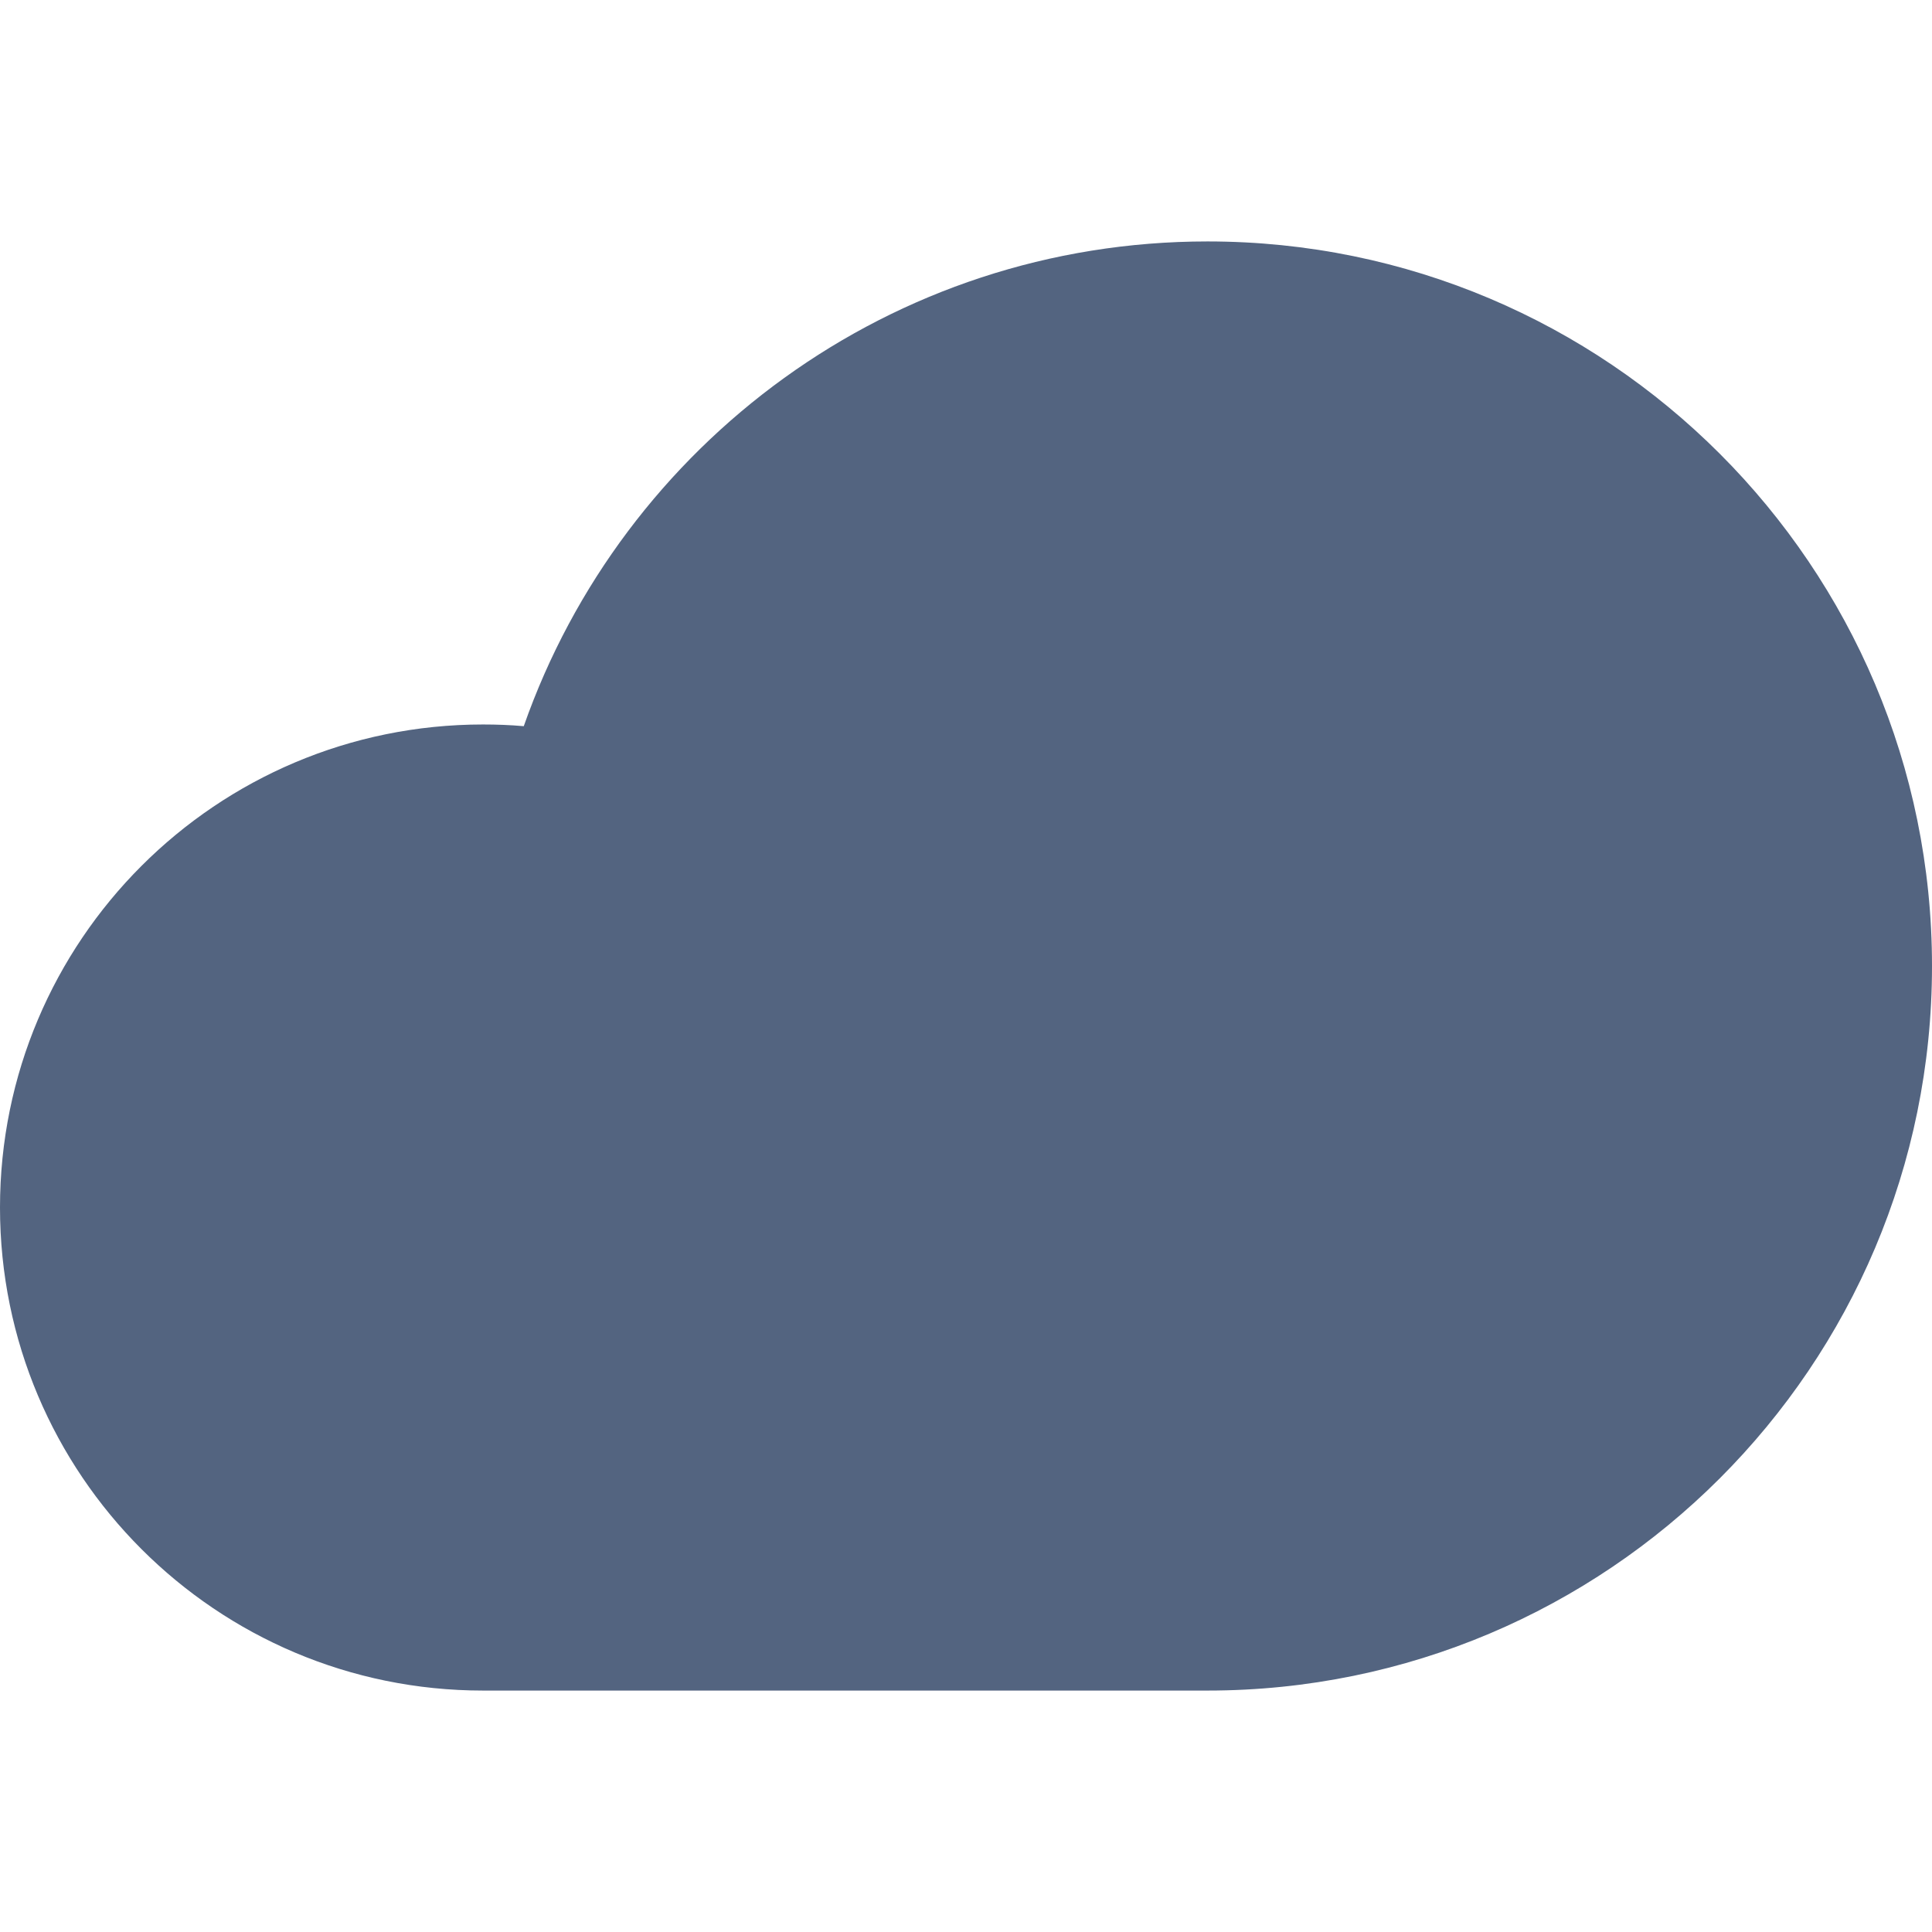
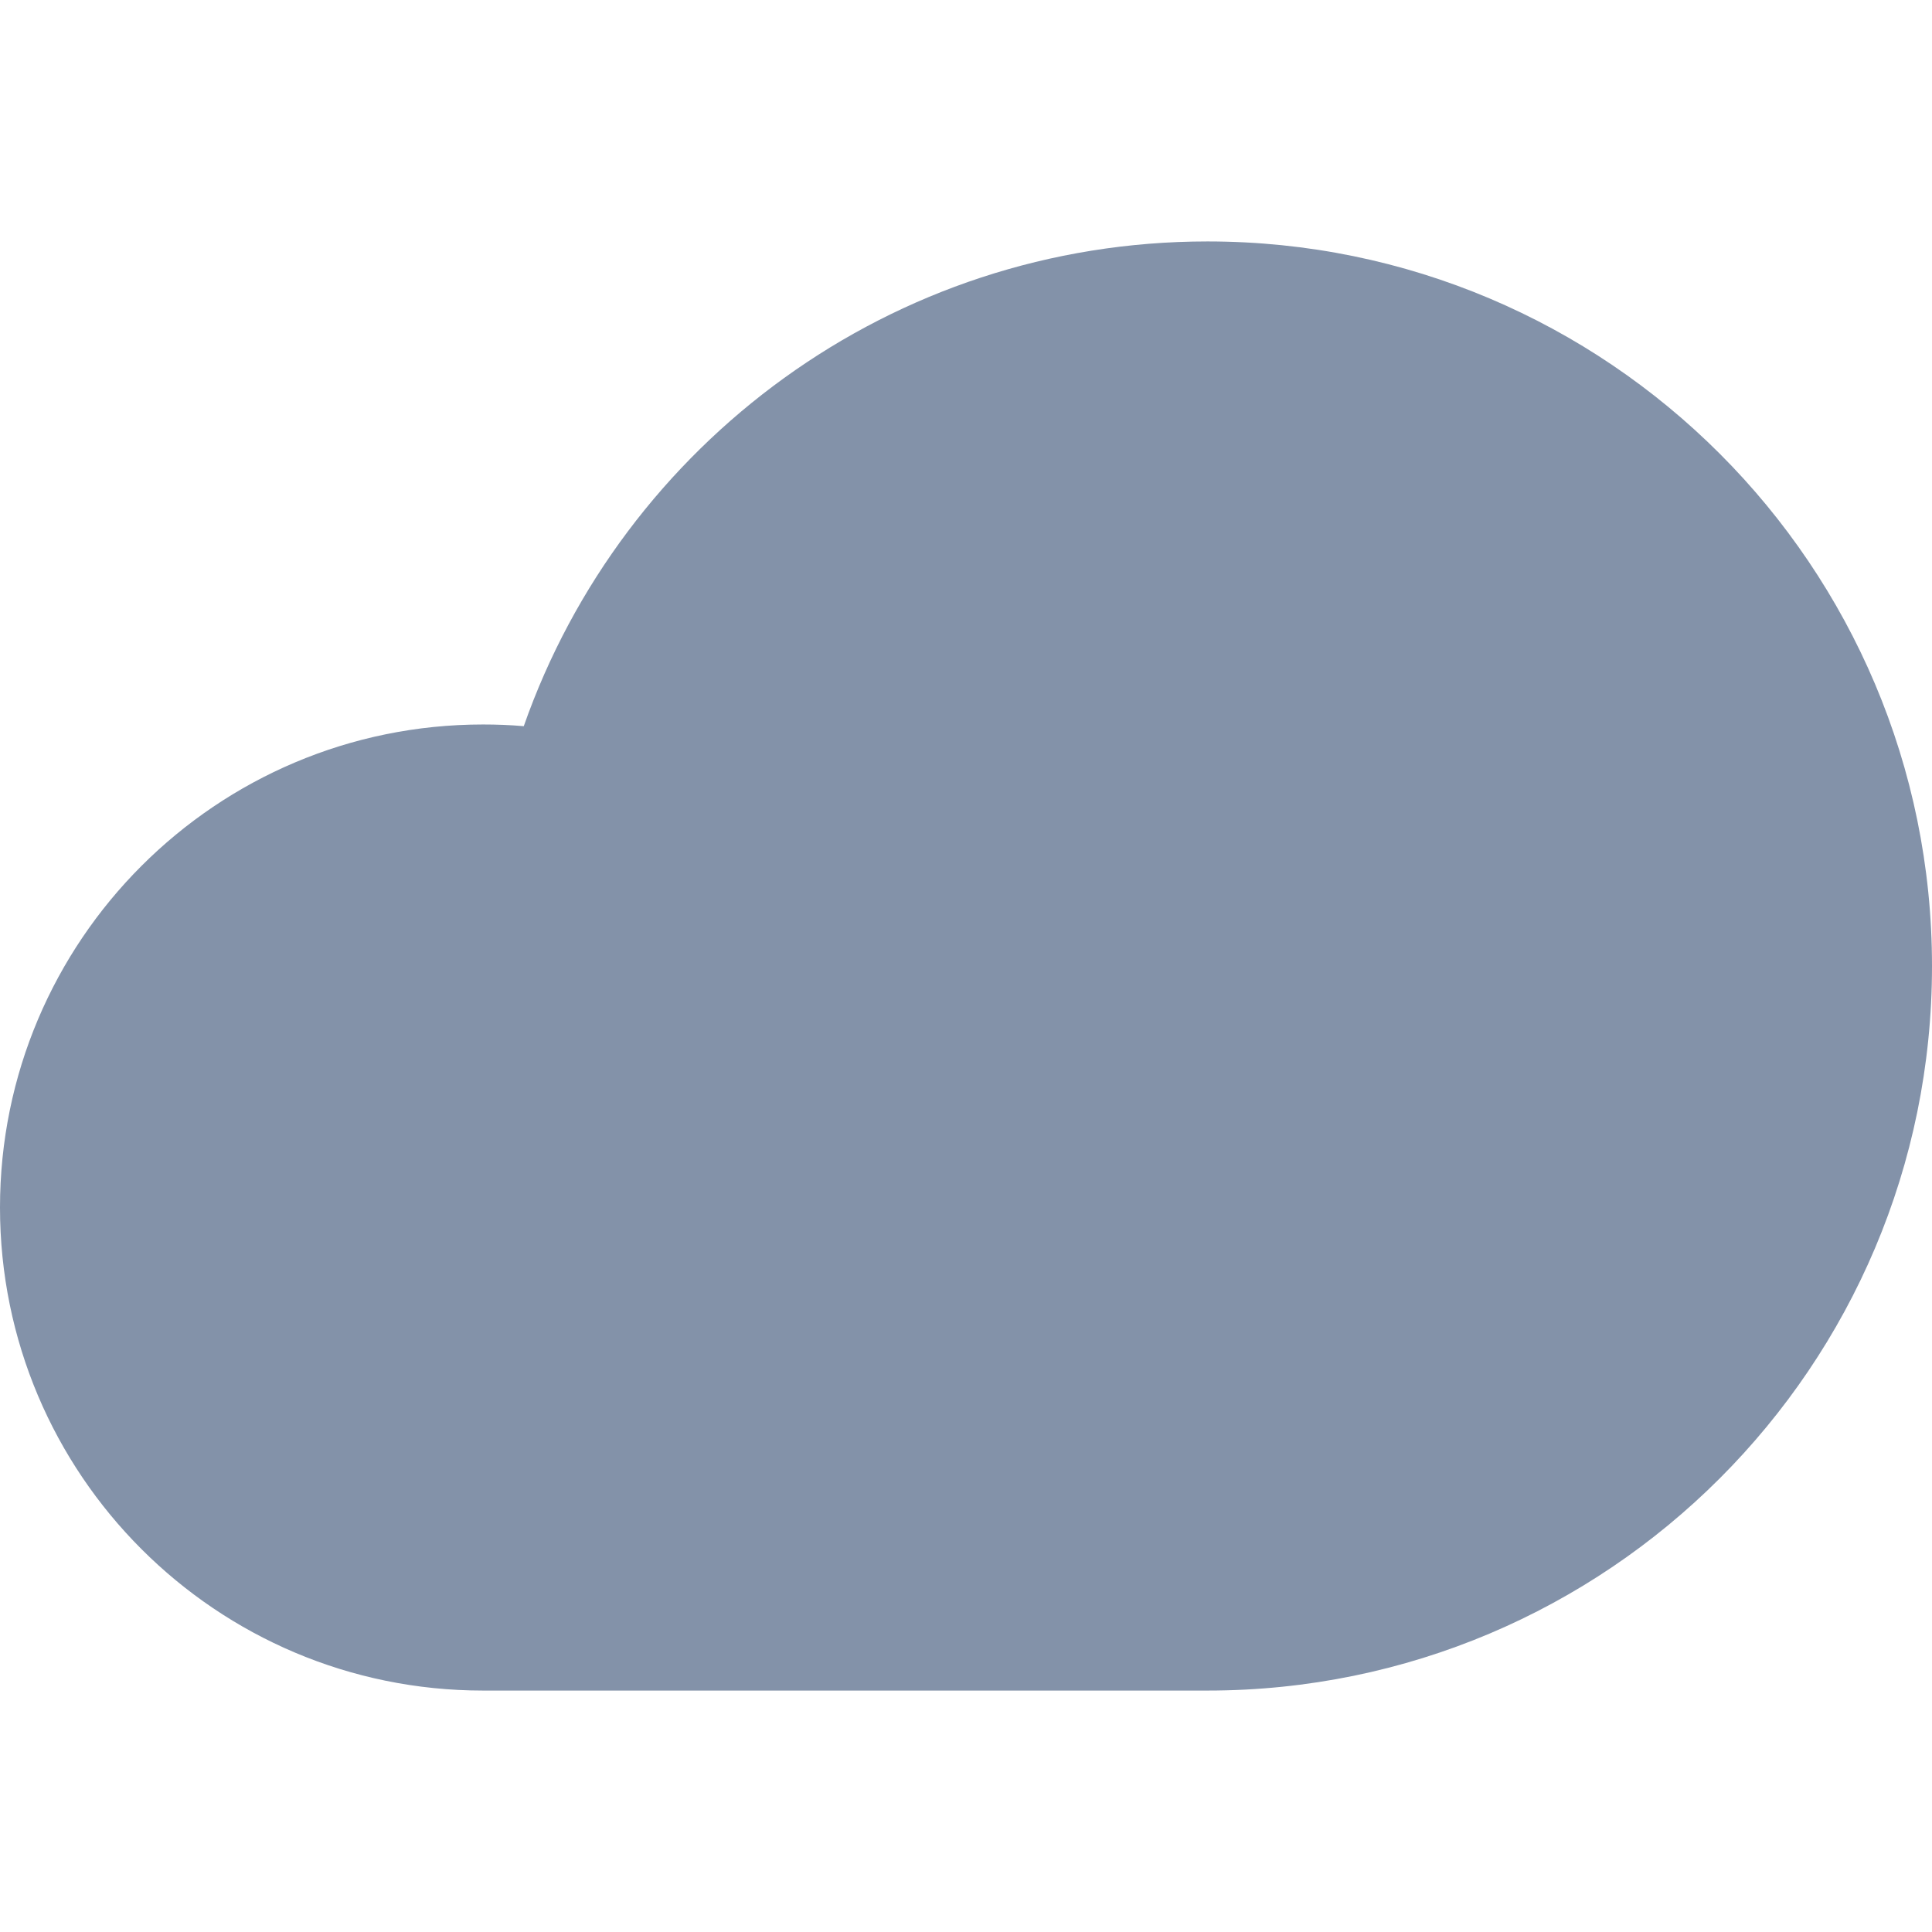
- <svg xmlns="http://www.w3.org/2000/svg" version="1.1" id="Ebene_1" x="0px" y="0px" viewBox="0 0 1133.9 1133.9" enable-background="new 0 0 1133.9 1133.9" xml:space="preserve">
-   <path fill="#536480" d="M708.7,141.7c-185.5,0-343.2,118.8-401.3,284.5c-7.9-0.7-15.8-1-23.9-1C126.9,425.2,0,552.1,0,708.7  s126.9,283.5,283.5,283.5H707l0,0c0.6,0,1.2,0,1.7,0c234.8,0,425.2-190.4,425.2-425.2S943.5,141.7,708.7,141.7z" />
+ <svg xmlns="http://www.w3.org/2000/svg" version="1.1" id="network" x="0px" y="0px" viewBox="0 0 1133.9 1133.9" enable-background="new 0 0 1133.9 1133.9" xml:space="preserve">
+   <path id="cloud" fill="#8392A9" d="M708.7,141.7c-185.5,0-343.2,118.8-401.3,284.5c-7.9-0.7-15.8-1-23.9-1  C126.9,425.2,0,552.1,0,708.7s126.9,283.5,283.5,283.5H707l0,0c0.6,0,1.2,0,1.7,0c234.8,0,425.2-190.4,425.2-425.2  S943.5,141.7,708.7,141.7z" />
</svg>
